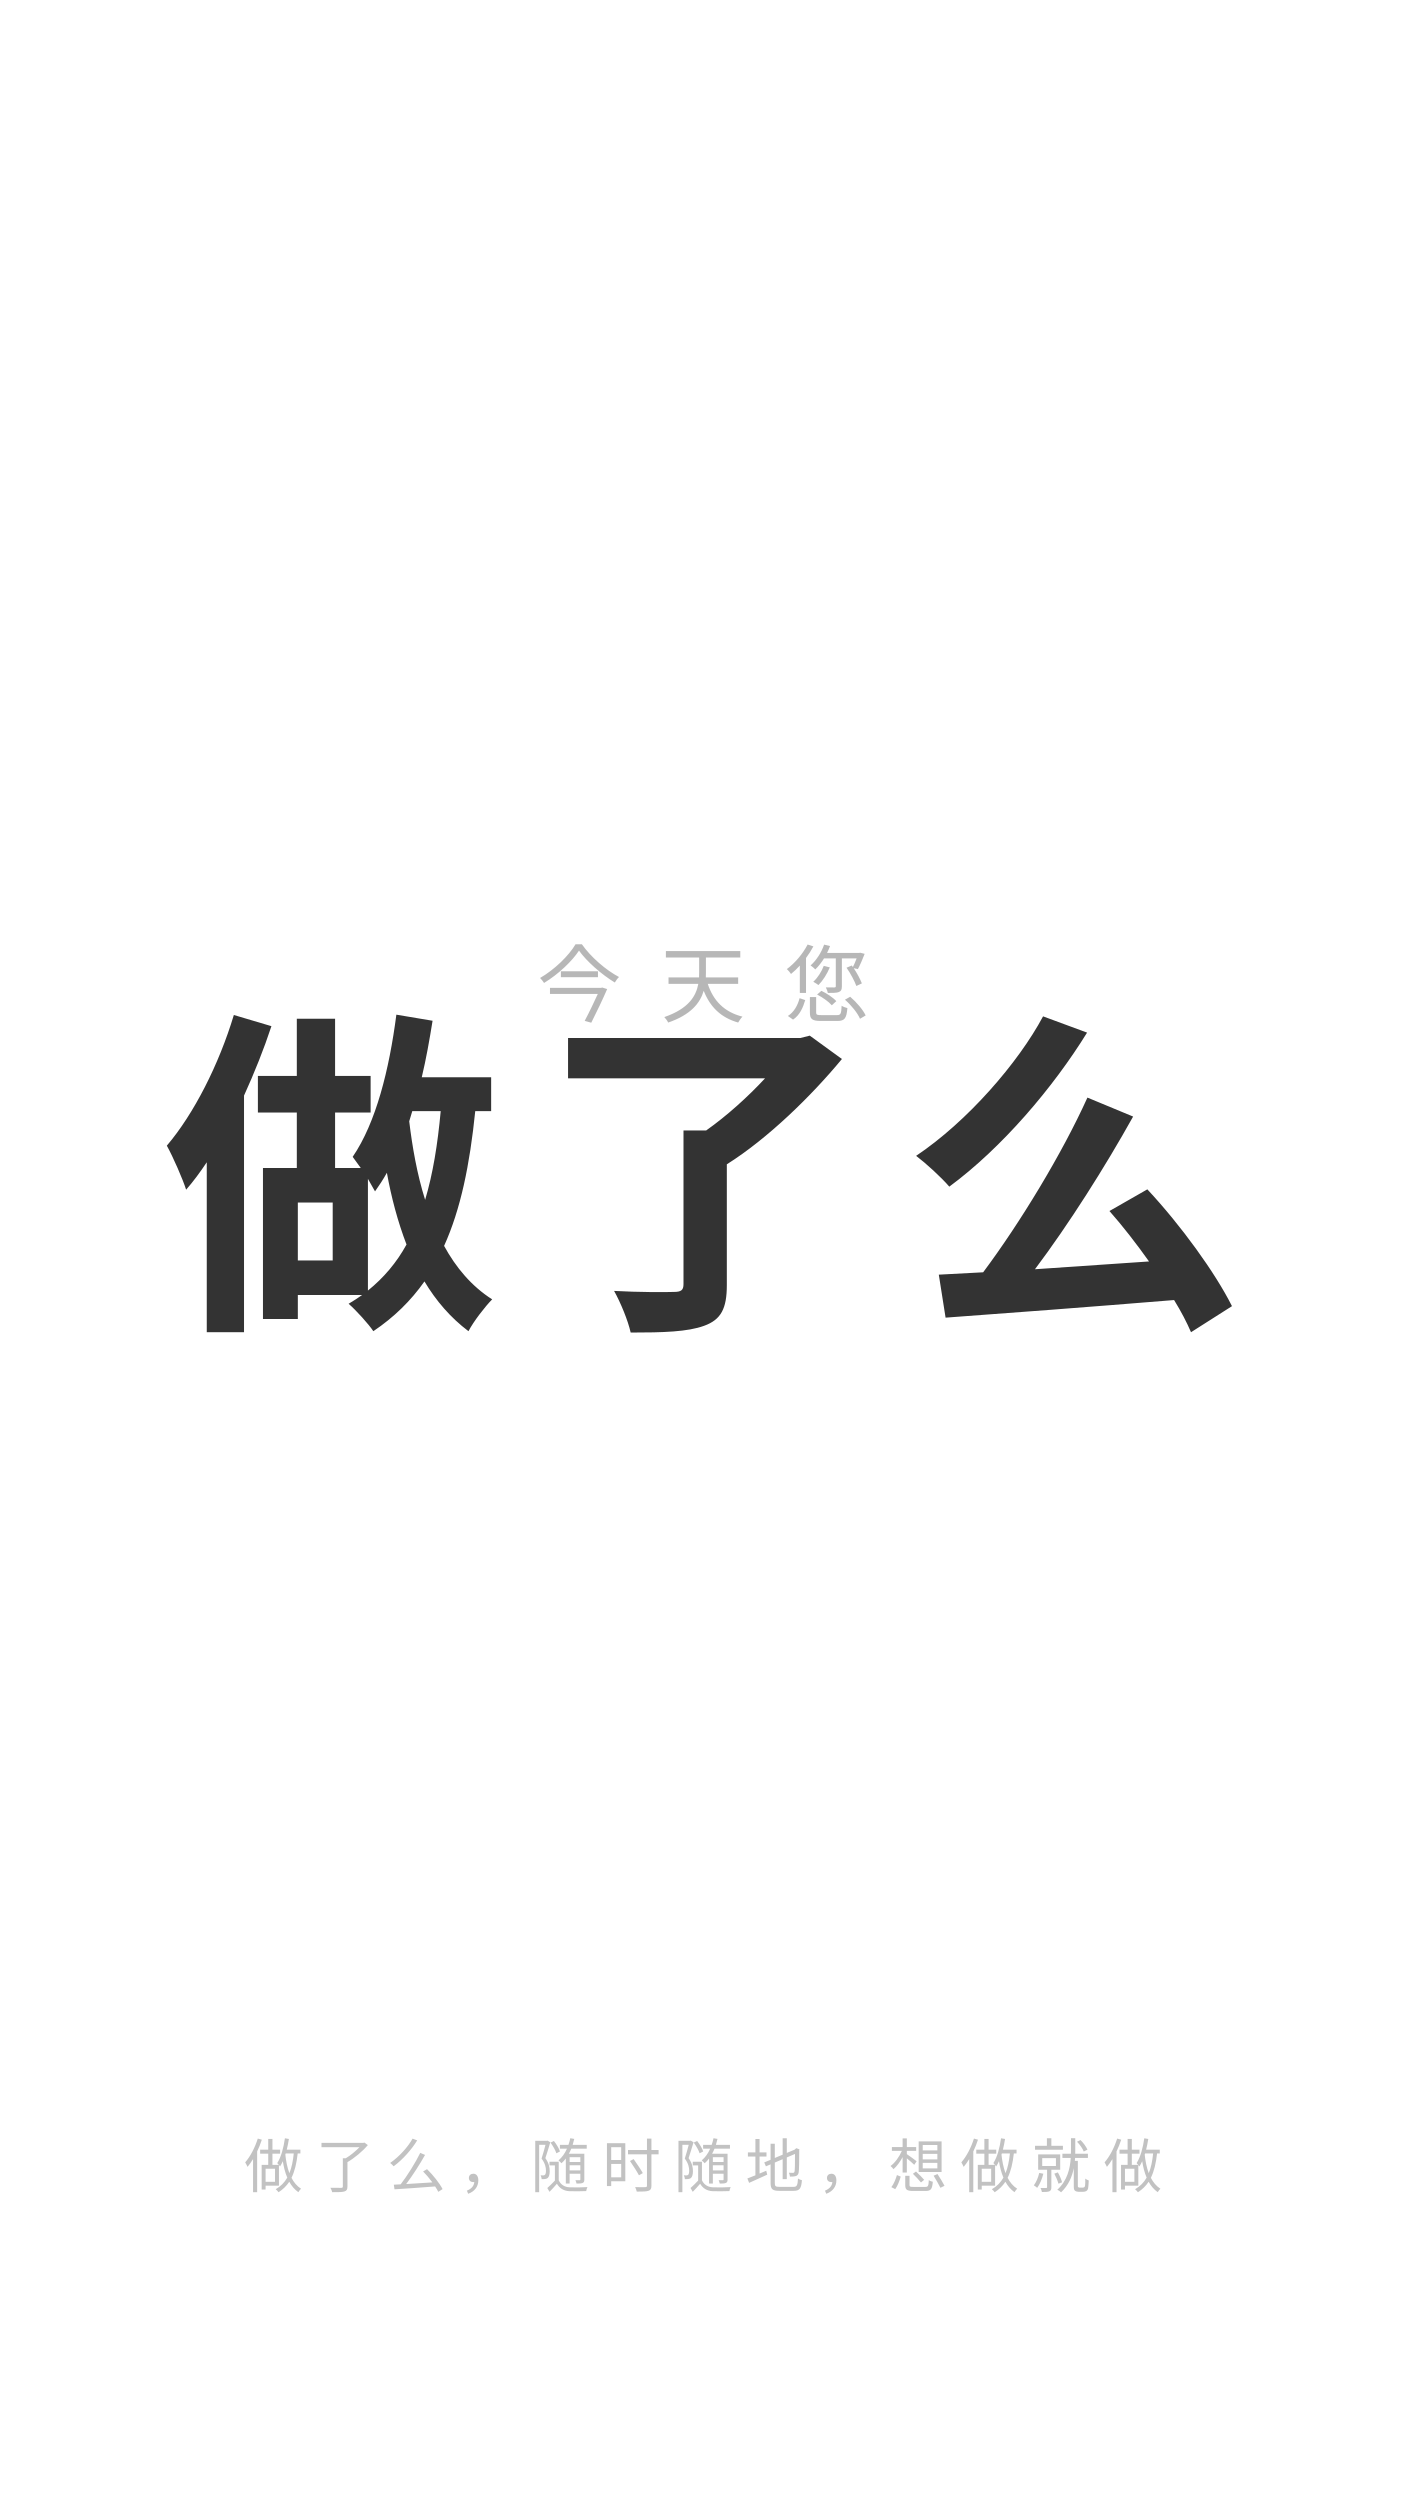
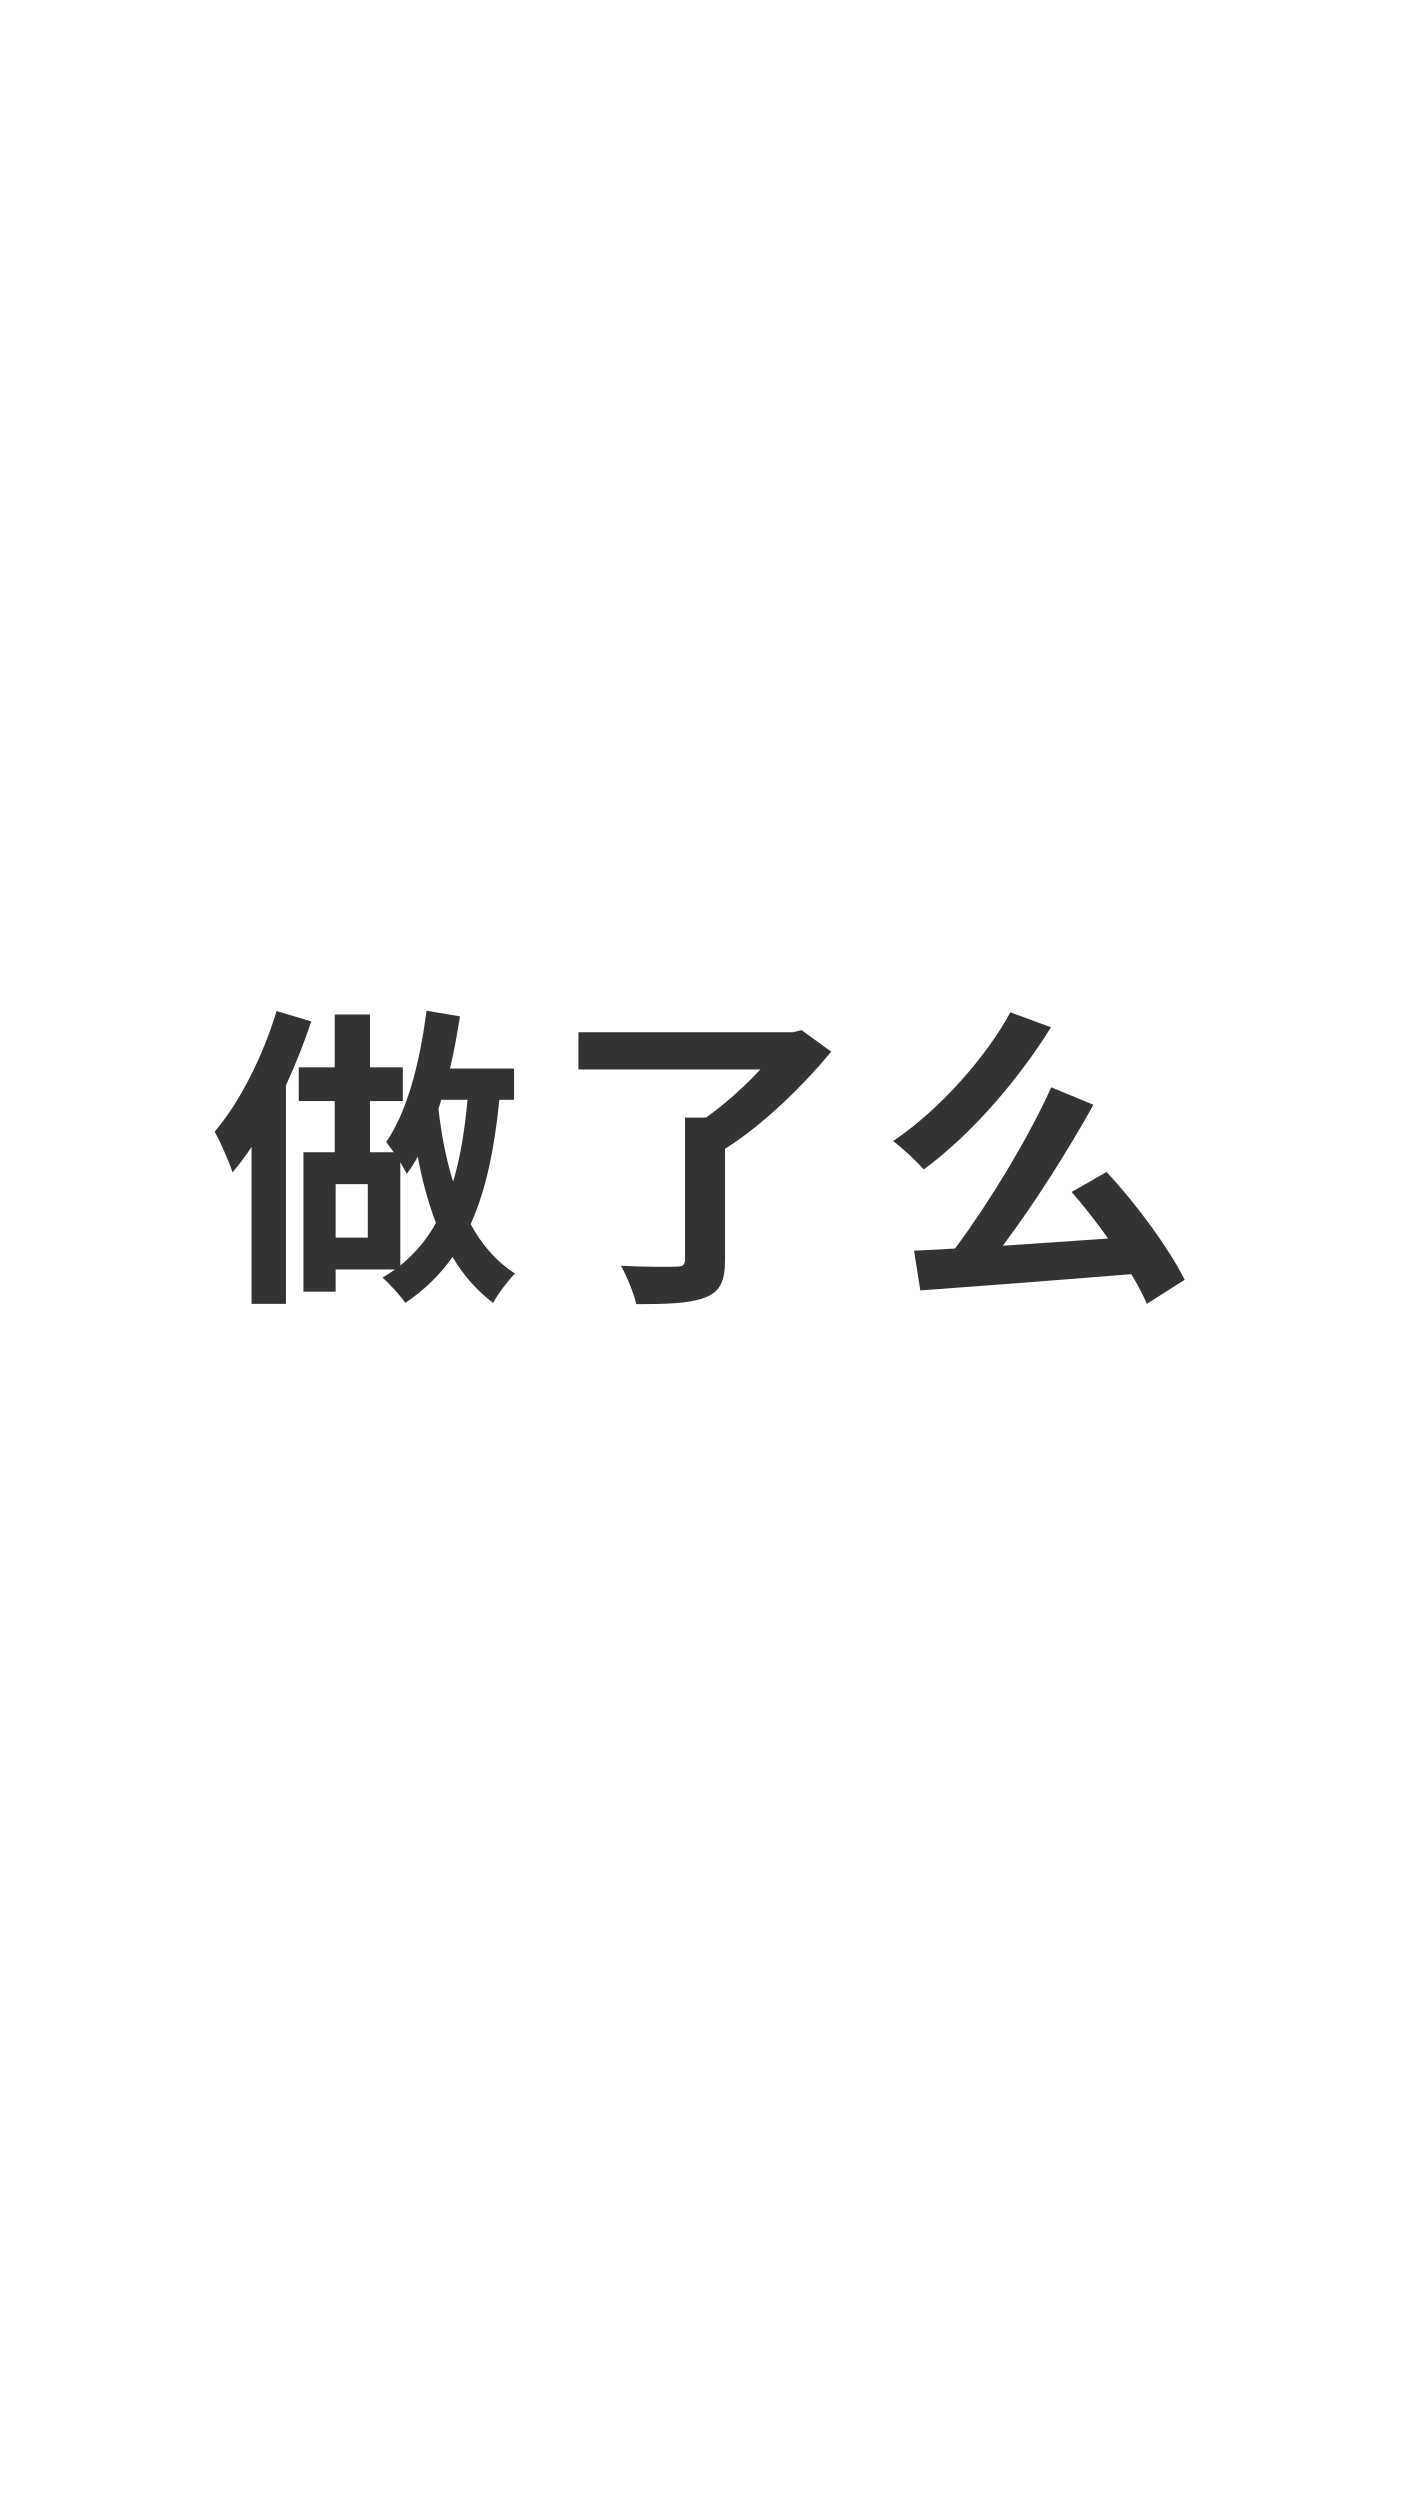
<svg xmlns="http://www.w3.org/2000/svg" viewBox="0 0 1080 1920">
-   <rect width="1080" height="1920" fill="none" />
-   <text x="540" y="780" font-family="KaiTi, STKaiti, SimKai, serif" font-size="65" font-weight="normal" fill="#999999" text-anchor="middle" opacity="0.7" letter-spacing="30">今天您</text>
-   <text x="540" y="1000" font-family="KaiTi, STKaiti, SimKai, serif" font-size="260" font-weight="bold" fill="#333333" text-anchor="middle" letter-spacing="25">做了么</text>
-   <text x="540" y="1680" font-family="KaiTi, STKaiti, SimKai, serif" font-size="45" font-weight="normal" fill="#999999" text-anchor="middle" opacity="0.6" letter-spacing="10">做了么，随时随地，想做就做</text>
+   <rect fill="none" />
+   <text x="540" y="980" font-family="KaiTi, STKaiti, SimKai, serif" font-size="240" font-weight="bold" fill="#333333" text-anchor="middle" letter-spacing="18">
+     做了么
+   </text>
</svg>
